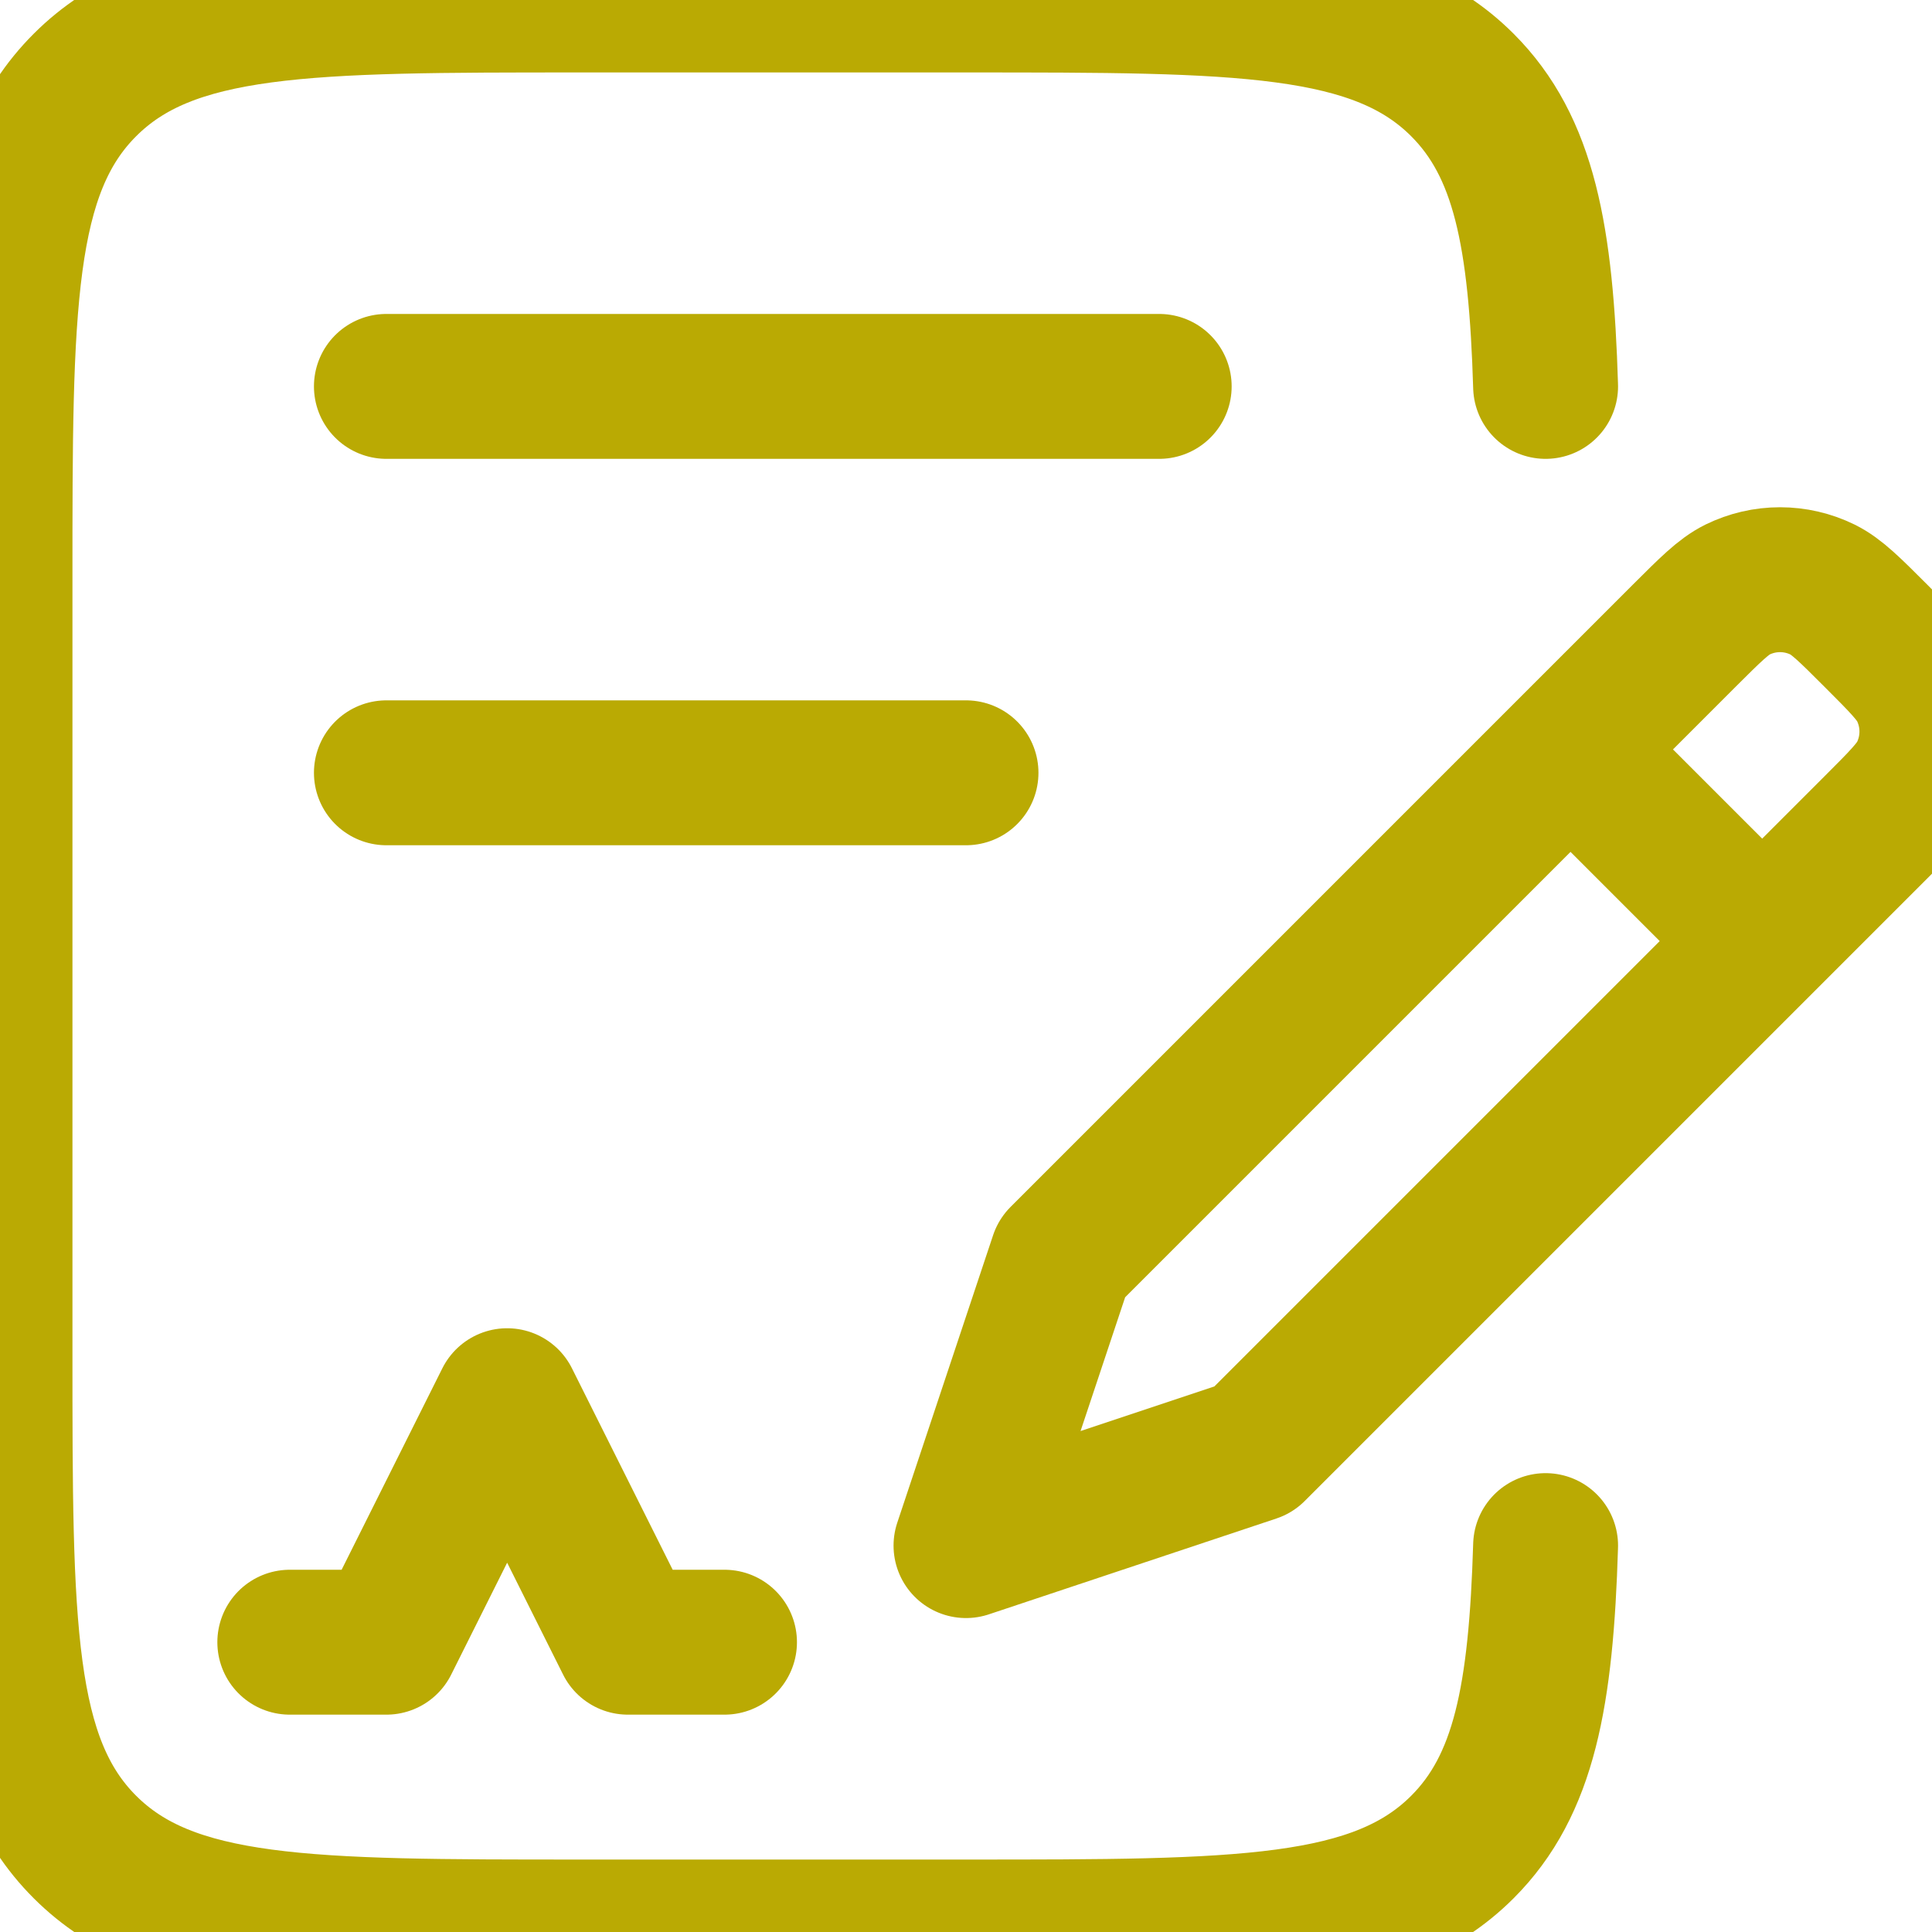
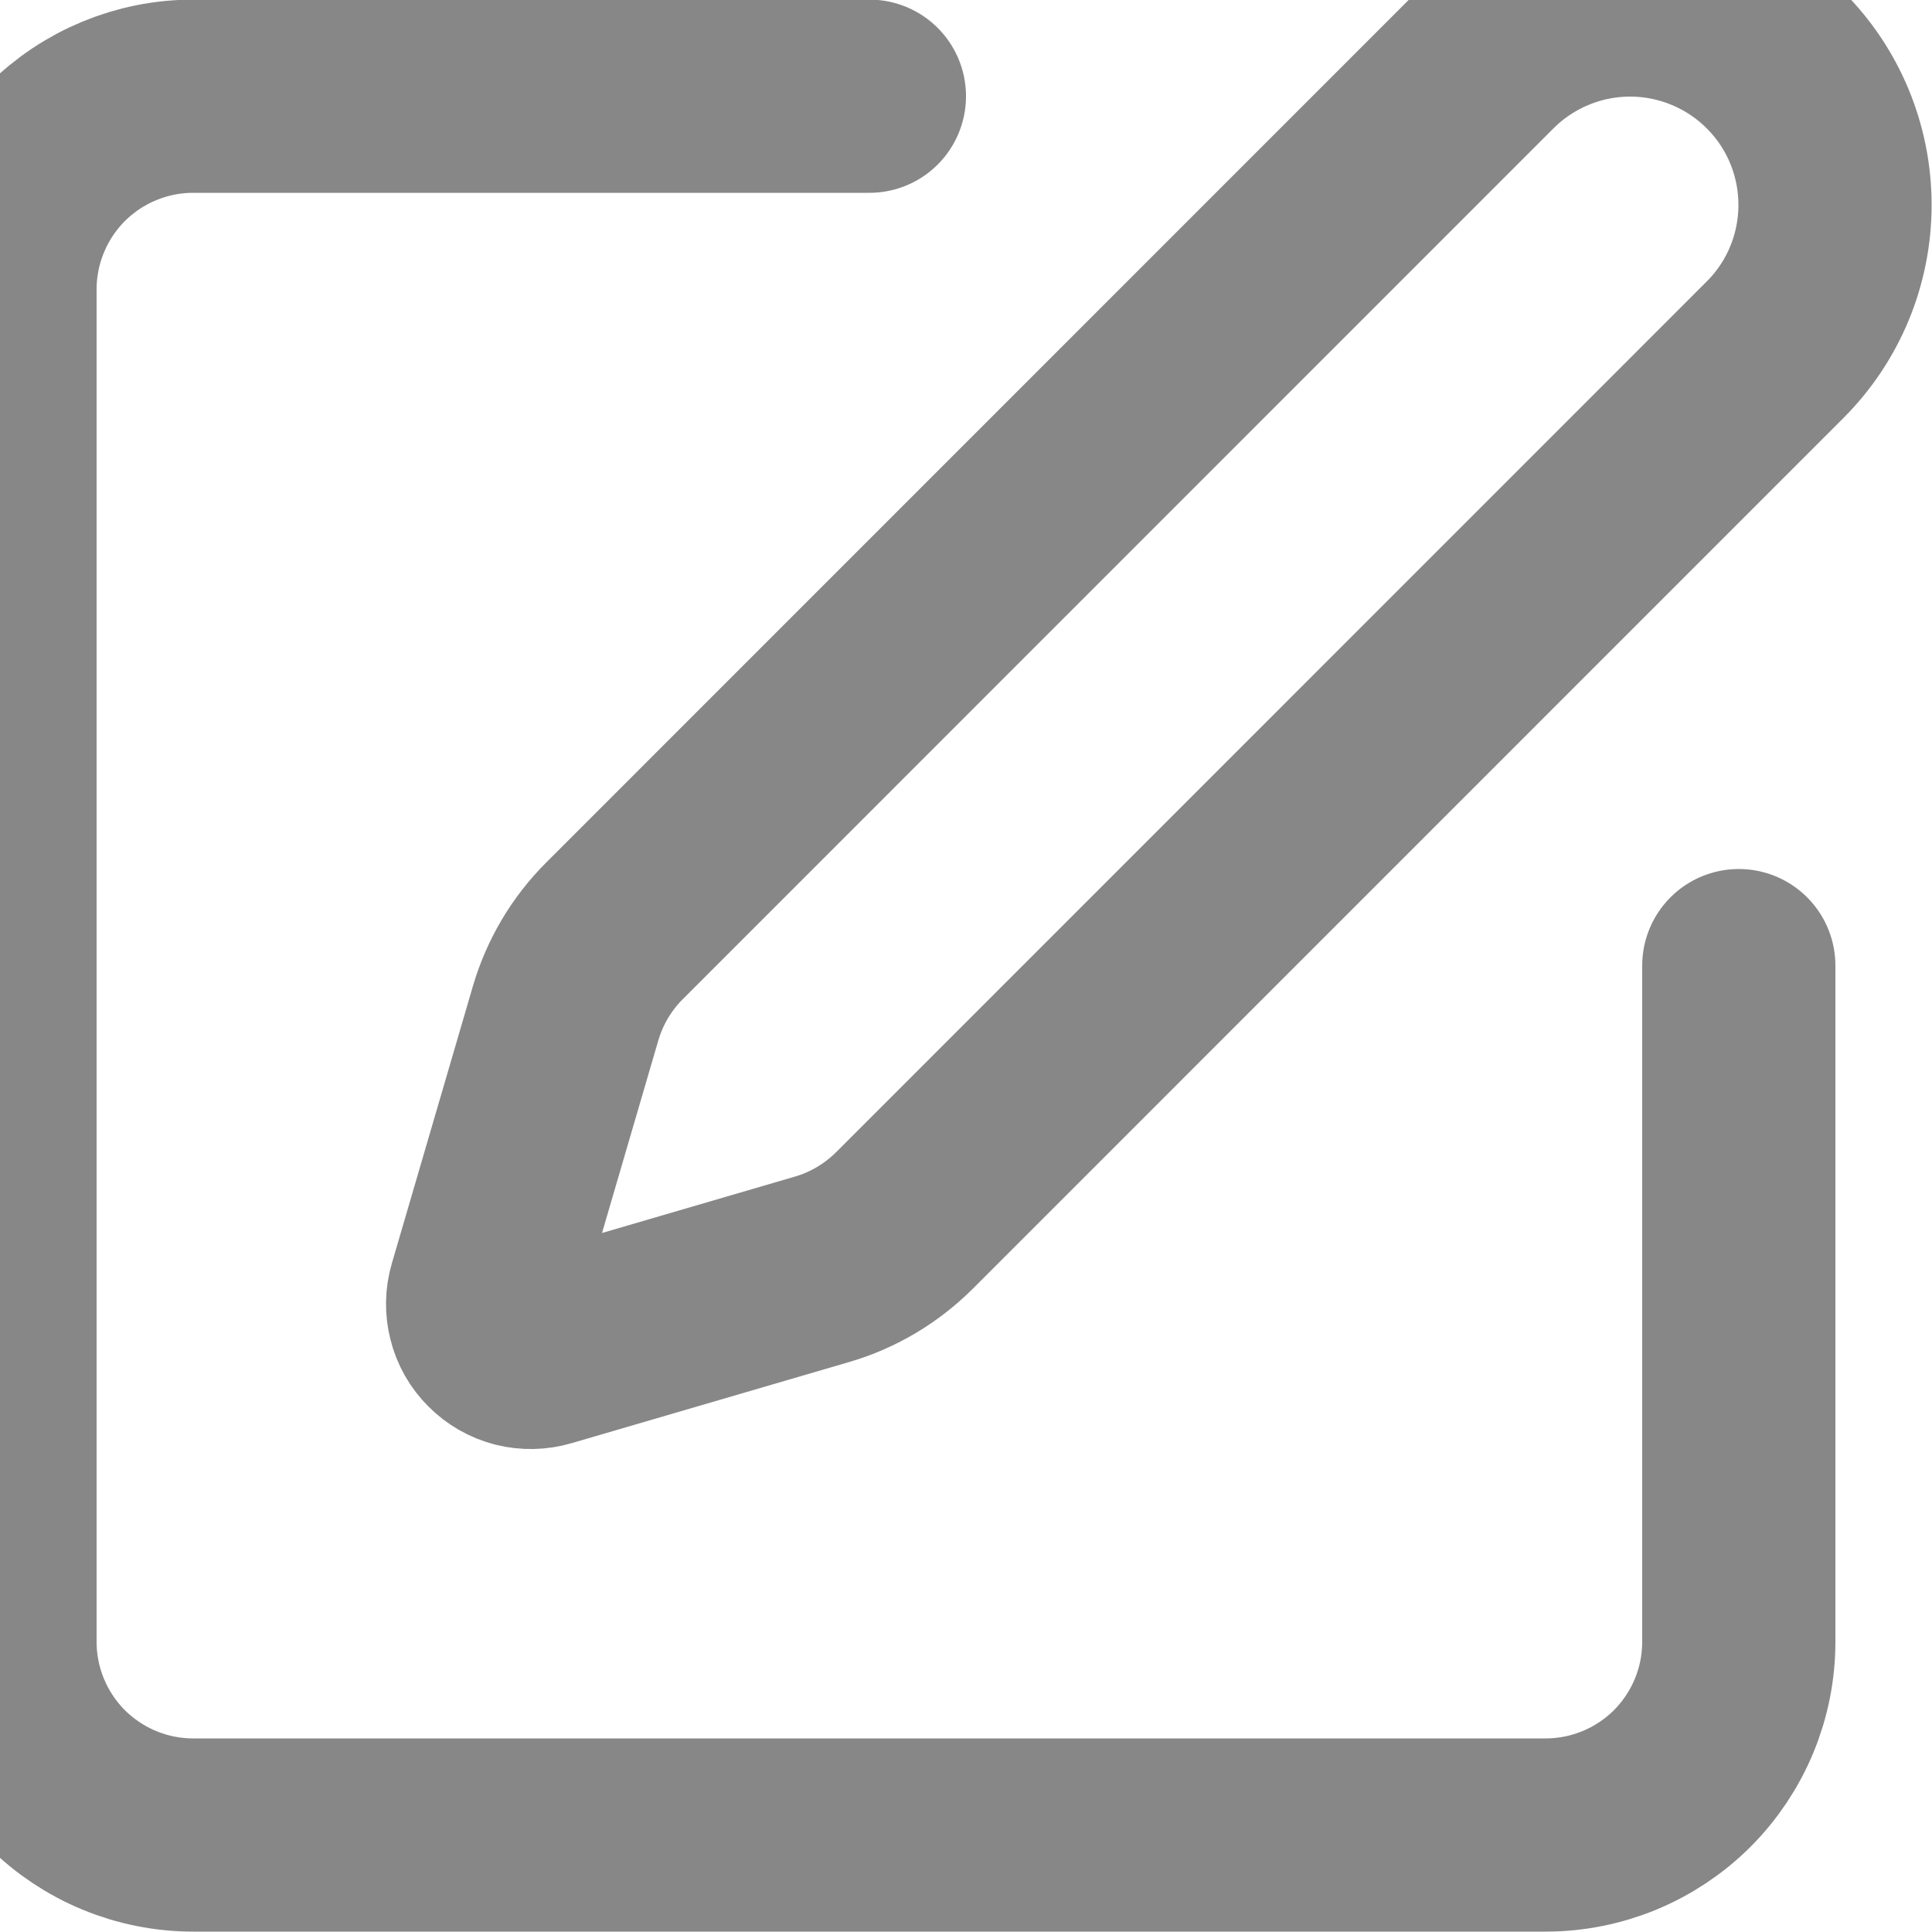
- <svg xmlns="http://www.w3.org/2000/svg" width="20" height="20" viewBox="0 0 20 20" fill="none">
-   <path d="M16 4C15.953 2.447 15.78 1.52 15.138 0.879C14.258 -5.96046e-08 12.842 0 10.01 0H6.007C3.175 0 1.759 -5.96046e-08 0.88 0.879C1.19209e-07 1.757 0 3.172 0 6V14C0 16.828 1.19209e-07 18.243 0.88 19.121C1.76 19.999 3.175 20 6.007 20H10.011C12.842 20 14.258 20 15.138 19.121C15.78 18.48 15.953 17.554 16 16" stroke="#BAAA03" stroke-width="1.5" stroke-linecap="round" stroke-linejoin="round" />
-   <path d="M18.242 9.742L19.419 8.565C19.689 8.295 19.825 8.159 19.897 8.013C19.964 7.876 19.999 7.726 19.999 7.573C19.999 7.42 19.964 7.27 19.897 7.133C19.825 6.987 19.689 6.851 19.419 6.581C19.149 6.311 19.013 6.175 18.867 6.103C18.73 6.036 18.579 6.001 18.427 6.001C18.274 6.001 18.124 6.036 17.987 6.103C17.841 6.175 17.706 6.311 17.435 6.581L16.258 7.758M18.242 9.742L12.976 15.008L10 16L10.992 13.024L16.258 7.758M18.242 9.742L16.258 7.758M3 17H4L5.25 14.5L6.5 17H7.5M4 4H12M4 8H10" stroke="#BAAA03" stroke-width="1.5" stroke-linecap="round" stroke-linejoin="round" />
+ <svg xmlns="http://www.w3.org/2000/svg" width="15" height="15" viewBox="0 0 15 15" fill="none">
+   <path d="M6.75 0.747H1.5C1.102 0.747 0.721 0.905 0.439 1.186C0.158 1.468 0 1.849 0 2.247V12.747C0 13.145 0.158 13.526 0.439 13.808C0.721 14.089 1.102 14.247 1.5 14.247H12C12.398 14.247 12.779 14.089 13.061 13.808C13.342 13.526 13.5 13.145 13.5 12.747V7.497" stroke="#383838" stroke-opacity="0.6" stroke-width="1.5" stroke-linecap="round" stroke-linejoin="round" />
+   <path d="M11.531 0.466C11.83 0.168 12.234 0 12.656 0C13.078 0 13.483 0.168 13.781 0.466C14.08 0.764 14.247 1.169 14.247 1.591C14.247 2.013 14.08 2.418 13.781 2.716L7.022 9.476C6.843 9.654 6.623 9.785 6.382 9.855L4.227 10.485C4.163 10.504 4.094 10.505 4.029 10.489C3.964 10.472 3.904 10.438 3.857 10.39C3.809 10.343 3.775 10.283 3.759 10.218C3.742 10.153 3.743 10.085 3.762 10.02L4.392 7.865C4.463 7.624 4.593 7.404 4.772 7.226L11.531 0.466Z" stroke="#383838" stroke-opacity="0.6" stroke-width="1.5" stroke-linecap="round" stroke-linejoin="round" />
</svg>
